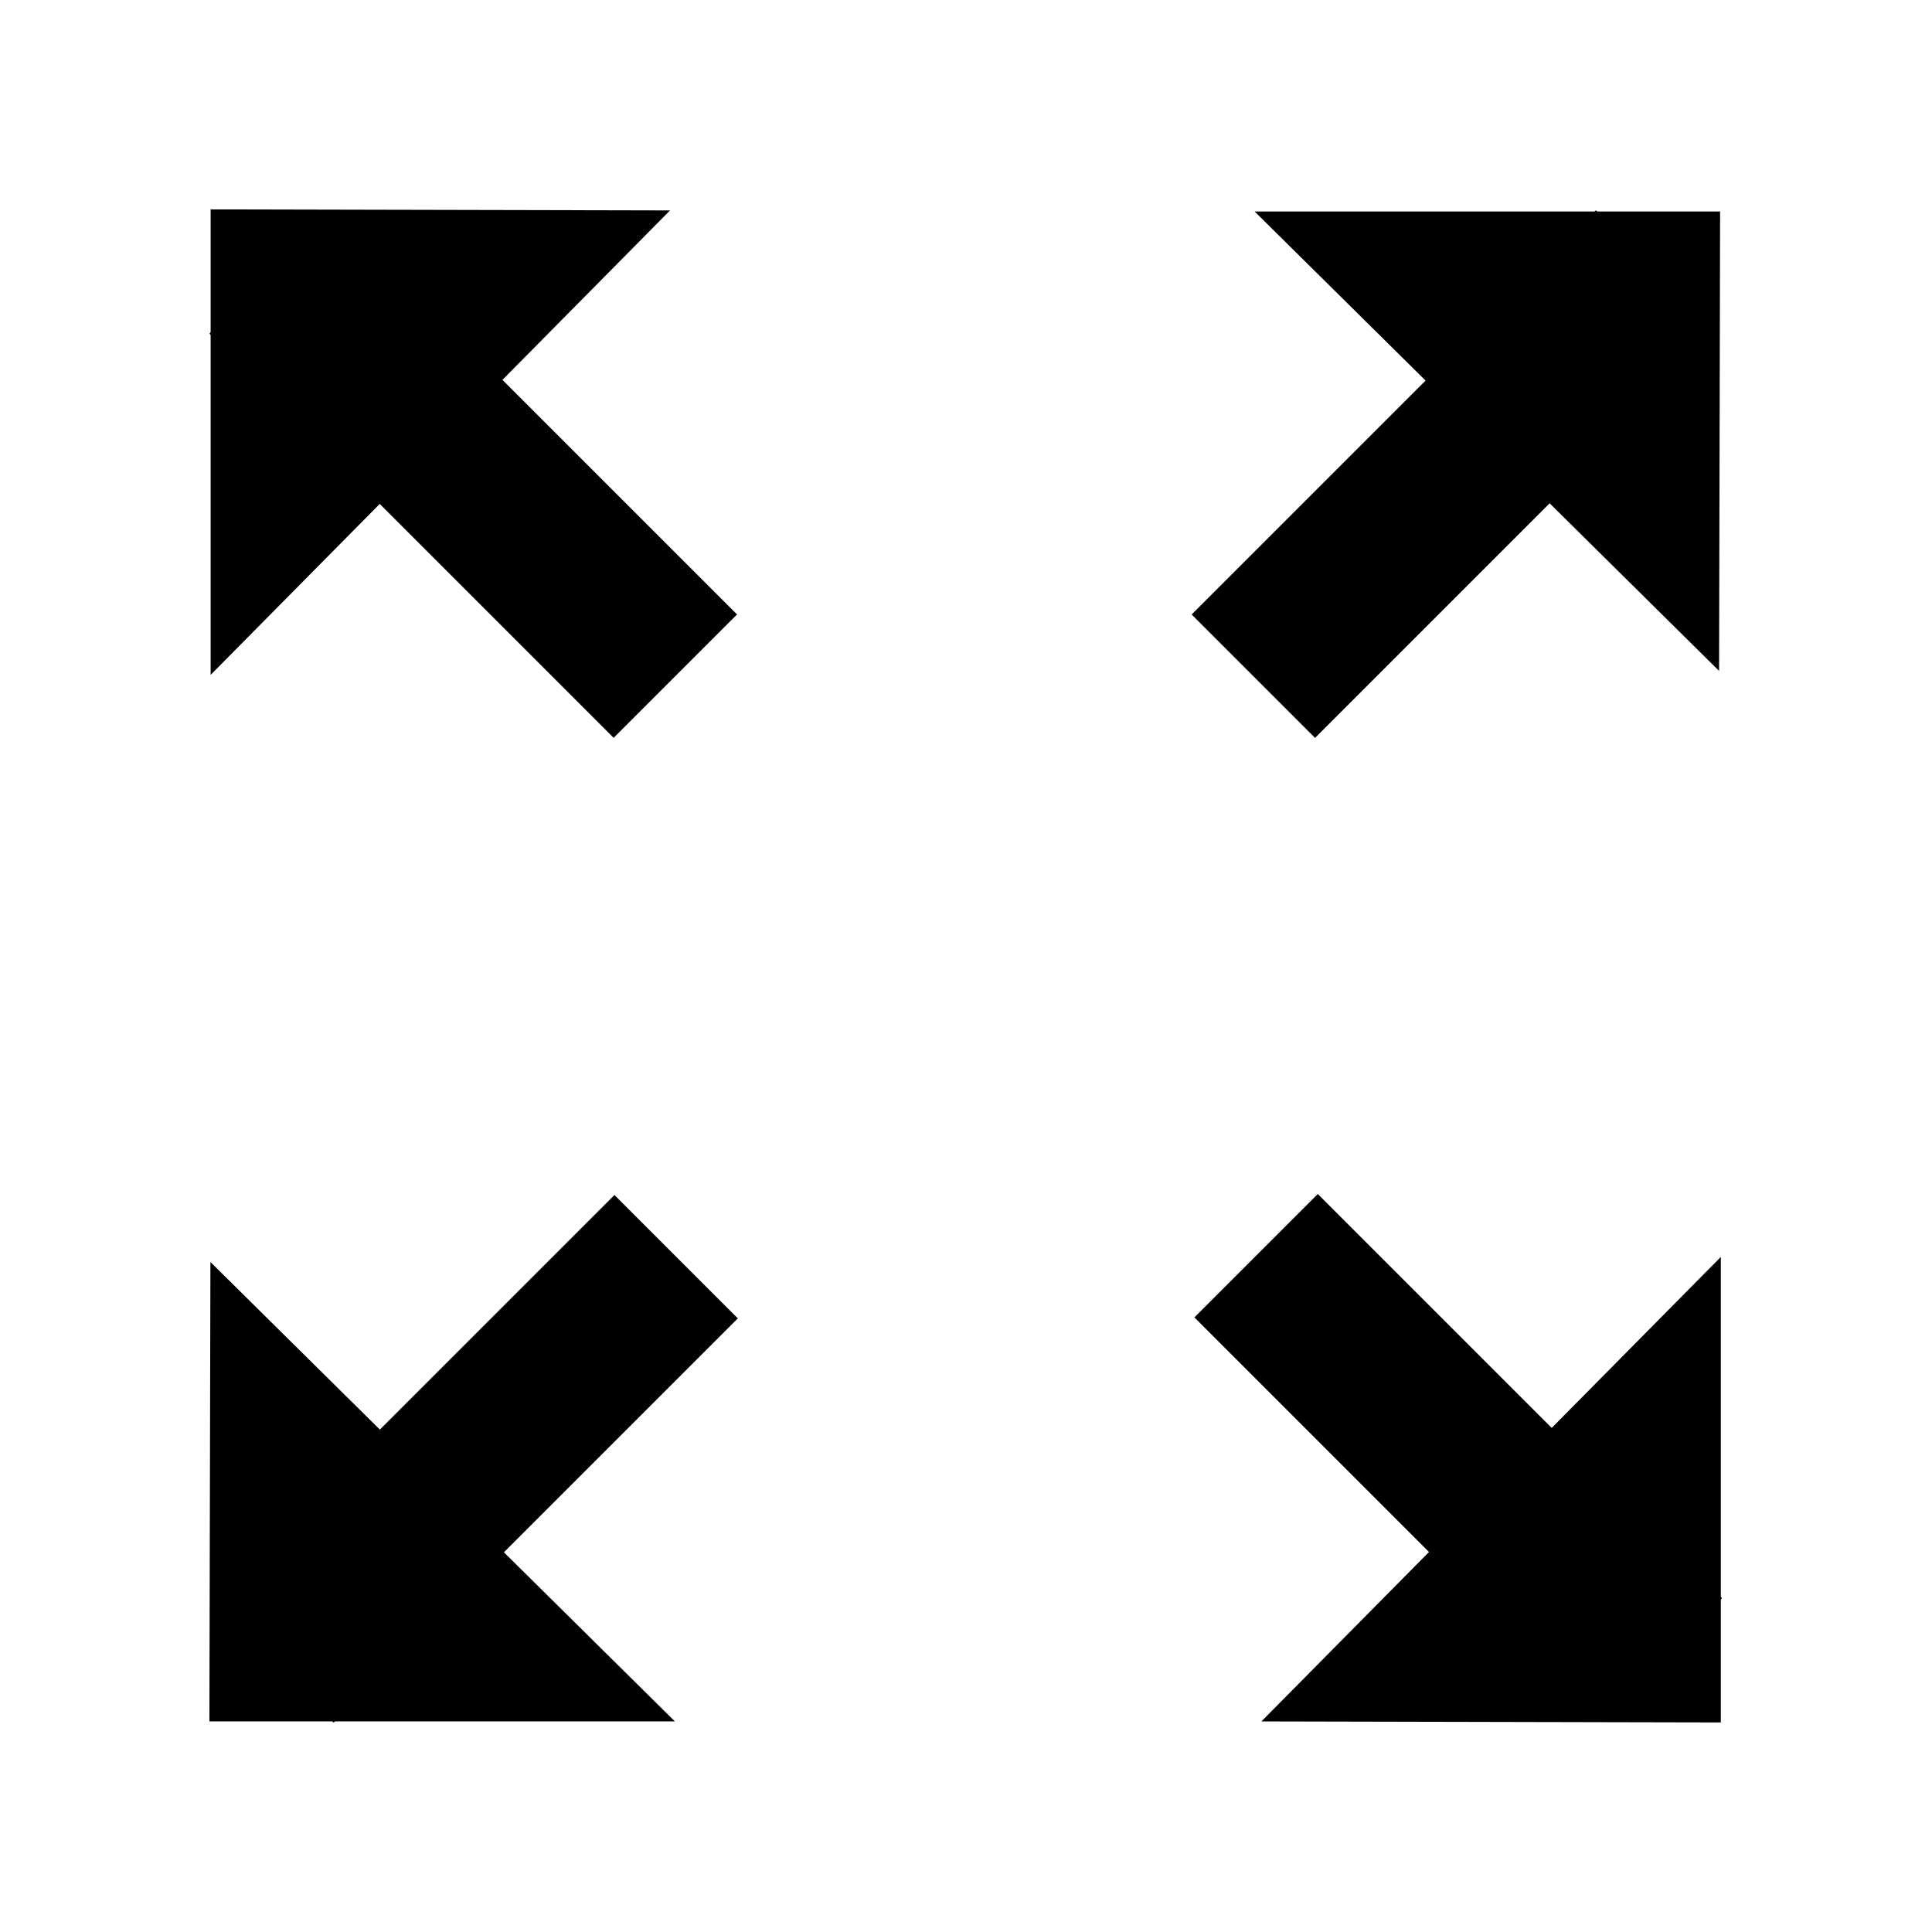
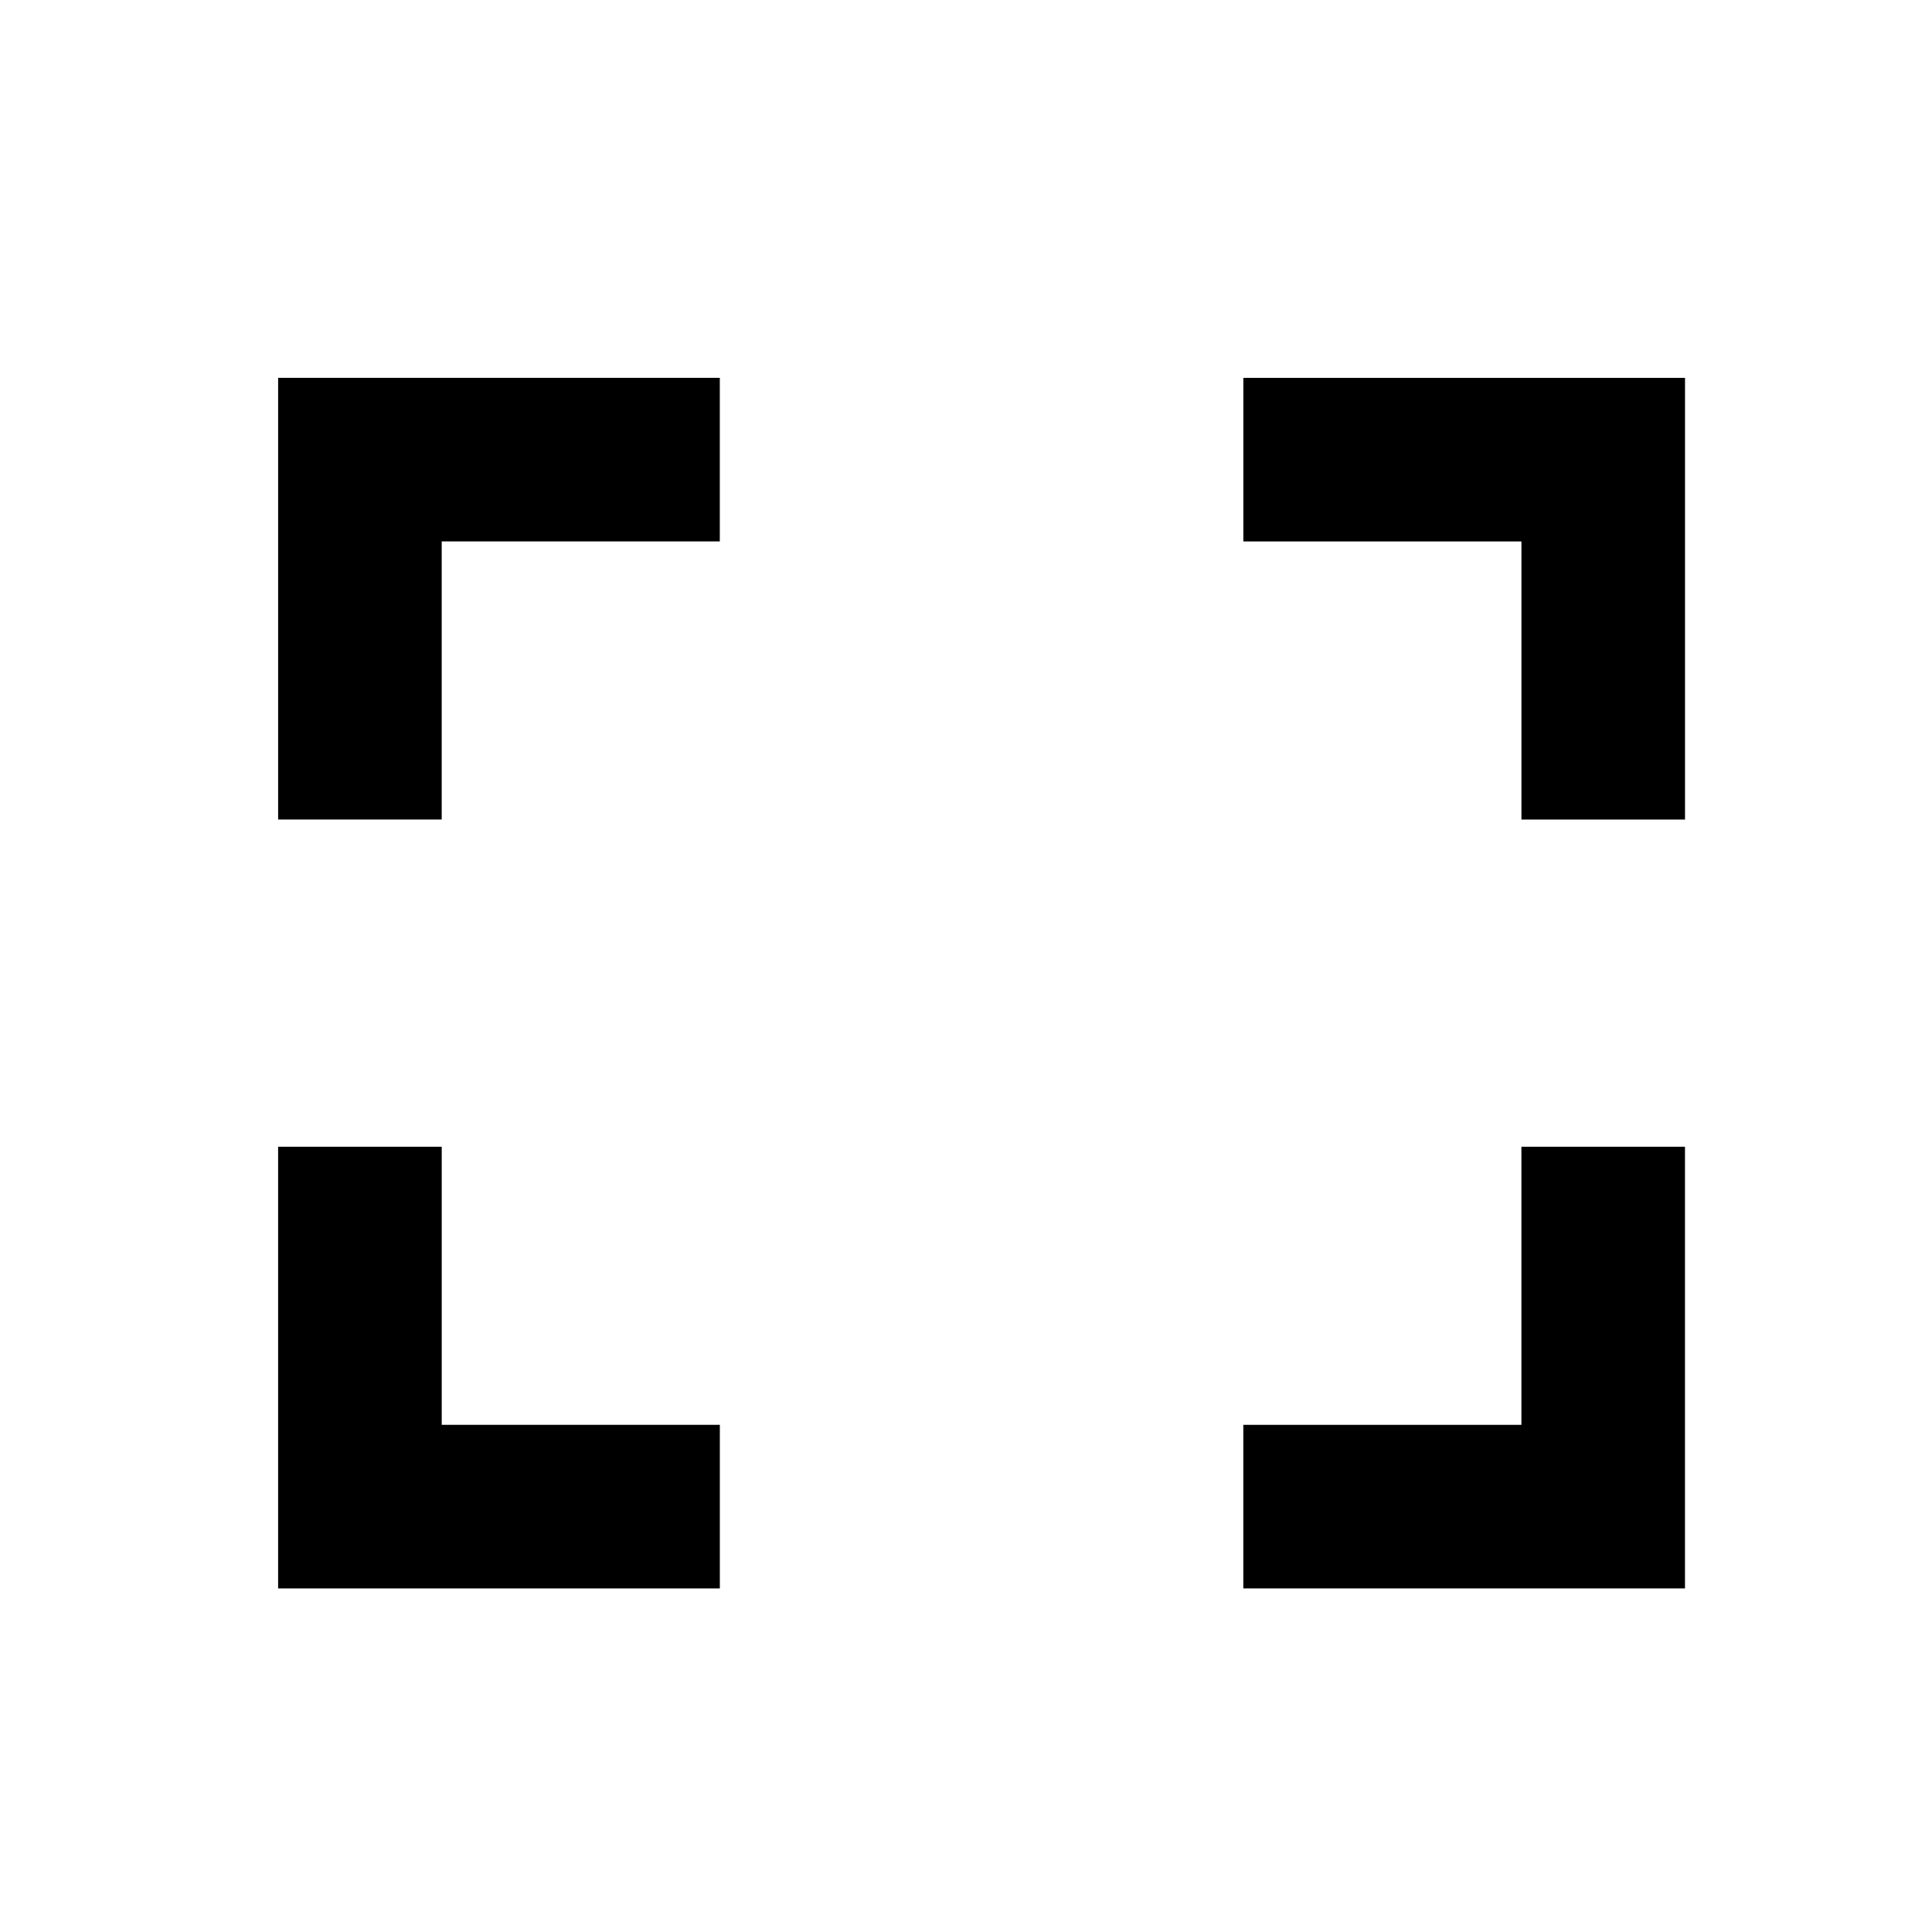
<svg xmlns="http://www.w3.org/2000/svg" width="15.623mm" height="15.623mm" viewBox="0 0 55.358 55.358" id="svg2" version="1.1">
  <defs id="defs4">
    <marker orient="auto" refY="0" refX="0" id="TriangleOutL" style="overflow:visible">
      <path id="path4284" d="m 5.77,0 -8.65,5 0,-10 8.65,5 z" style="fill:#000000;fill-opacity:1;fill-rule:evenodd;stroke:#000000;stroke-width:1pt;stroke-opacity:1" transform="scale(0.8,0.8)" />
    </marker>
  </defs>
  <g id="layer1" transform="translate(-64.69727,-815.7353)">
-     <g id="g4616" transform="translate(14,14)">
-       <path id="path4136" d="M 70.048,821.109 58.466,809.527" style="fill:none;fill-rule:evenodd;stroke:#000000;stroke-width:5;stroke-linecap:butt;stroke-linejoin:miter;stroke-miterlimit:4;stroke-dasharray:none;stroke-opacity:1" />
-       <path id="path4596" d="m 57.289,808.293 0,11.426 11.277,-11.401 z" style="fill:#000000;fill-opacity:1;fill-rule:evenodd;stroke:#000000;stroke-width:1.113px;stroke-linecap:butt;stroke-linejoin:miter;stroke-opacity:1" />
-     </g>
-     <g transform="matrix(0,1,-1,0,921.7188,765.0625)" id="g4616-7">
-       <path id="path4136-5" d="M 70.048,821.109 58.466,809.527" style="fill:none;fill-rule:evenodd;stroke:#000000;stroke-width:5;stroke-linecap:butt;stroke-linejoin:miter;stroke-miterlimit:4;stroke-dasharray:none;stroke-opacity:1" />
-       <path id="path4596-3" d="m 57.289,808.293 0,11.426 11.277,-11.401 z" style="fill:#000000;fill-opacity:1;fill-rule:evenodd;stroke:#000000;stroke-width:1.113px;stroke-linecap:butt;stroke-linejoin:miter;stroke-opacity:1" />
-     </g>
-     <g transform="matrix(0,-1,1,0,-737.0381,921.7915)" id="g4616-5">
-       <path id="path4136-6" d="M 70.048,821.109 58.466,809.527" style="fill:none;fill-rule:evenodd;stroke:#000000;stroke-width:5;stroke-linecap:butt;stroke-linejoin:miter;stroke-miterlimit:4;stroke-dasharray:none;stroke-opacity:1" />
-       <path id="path4596-2" d="m 57.289,808.293 0,11.426 11.277,-11.401 z" style="fill:#000000;fill-opacity:1;fill-rule:evenodd;stroke:#000000;stroke-width:1.113px;stroke-linecap:butt;stroke-linejoin:miter;stroke-opacity:1" />
-     </g>
-     <g transform="matrix(-1,0,0,-1,170.7366,1672.824)" id="g4616-9">
-       <path id="path4136-1" d="M 70.048,821.109 58.466,809.527" style="fill:none;fill-rule:evenodd;stroke:#000000;stroke-width:5;stroke-linecap:butt;stroke-linejoin:miter;stroke-miterlimit:4;stroke-dasharray:none;stroke-opacity:1" />
-       <path id="path4596-27" d="m 57.289,808.293 0,11.426 11.277,-11.401 z" style="fill:#000000;fill-opacity:1;fill-rule:evenodd;stroke:#000000;stroke-width:1.113px;stroke-linecap:butt;stroke-linejoin:miter;stroke-opacity:1" />
-     </g>
+     <path style="fill:none;stroke:#000000;stroke-width:4.688;stroke-linecap:butt;stroke-linejoin:miter;stroke-miterlimit:4;stroke-dasharray:none;stroke-opacity:1" d="m 75.01,848.593 v 10.312 h 10.313" id="path3726" />
+     <path style="fill:none;stroke:#000000;stroke-width:4.687;stroke-linecap:butt;stroke-linejoin:miter;stroke-miterlimit:4;stroke-dasharray:none;stroke-opacity:1" d="m 85.322,828.905 h -10.312 v 10.312" id="path3726-3" />
+     <path style="fill:none;stroke:#000000;stroke-width:4.687;stroke-linecap:butt;stroke-linejoin:miter;stroke-miterlimit:4;stroke-dasharray:none;stroke-opacity:1" d="m 110.635,839.218 v -10.312 h -10.312" id="path3726-3-6" />
+     <path style="fill:none;stroke:#000000;stroke-width:4.687;stroke-linecap:butt;stroke-linejoin:miter;stroke-miterlimit:4;stroke-dasharray:none;stroke-opacity:1" d="m 100.322,858.905 h 10.312 v -10.312" id="path3726-3-7" />
  </g>
</svg>
